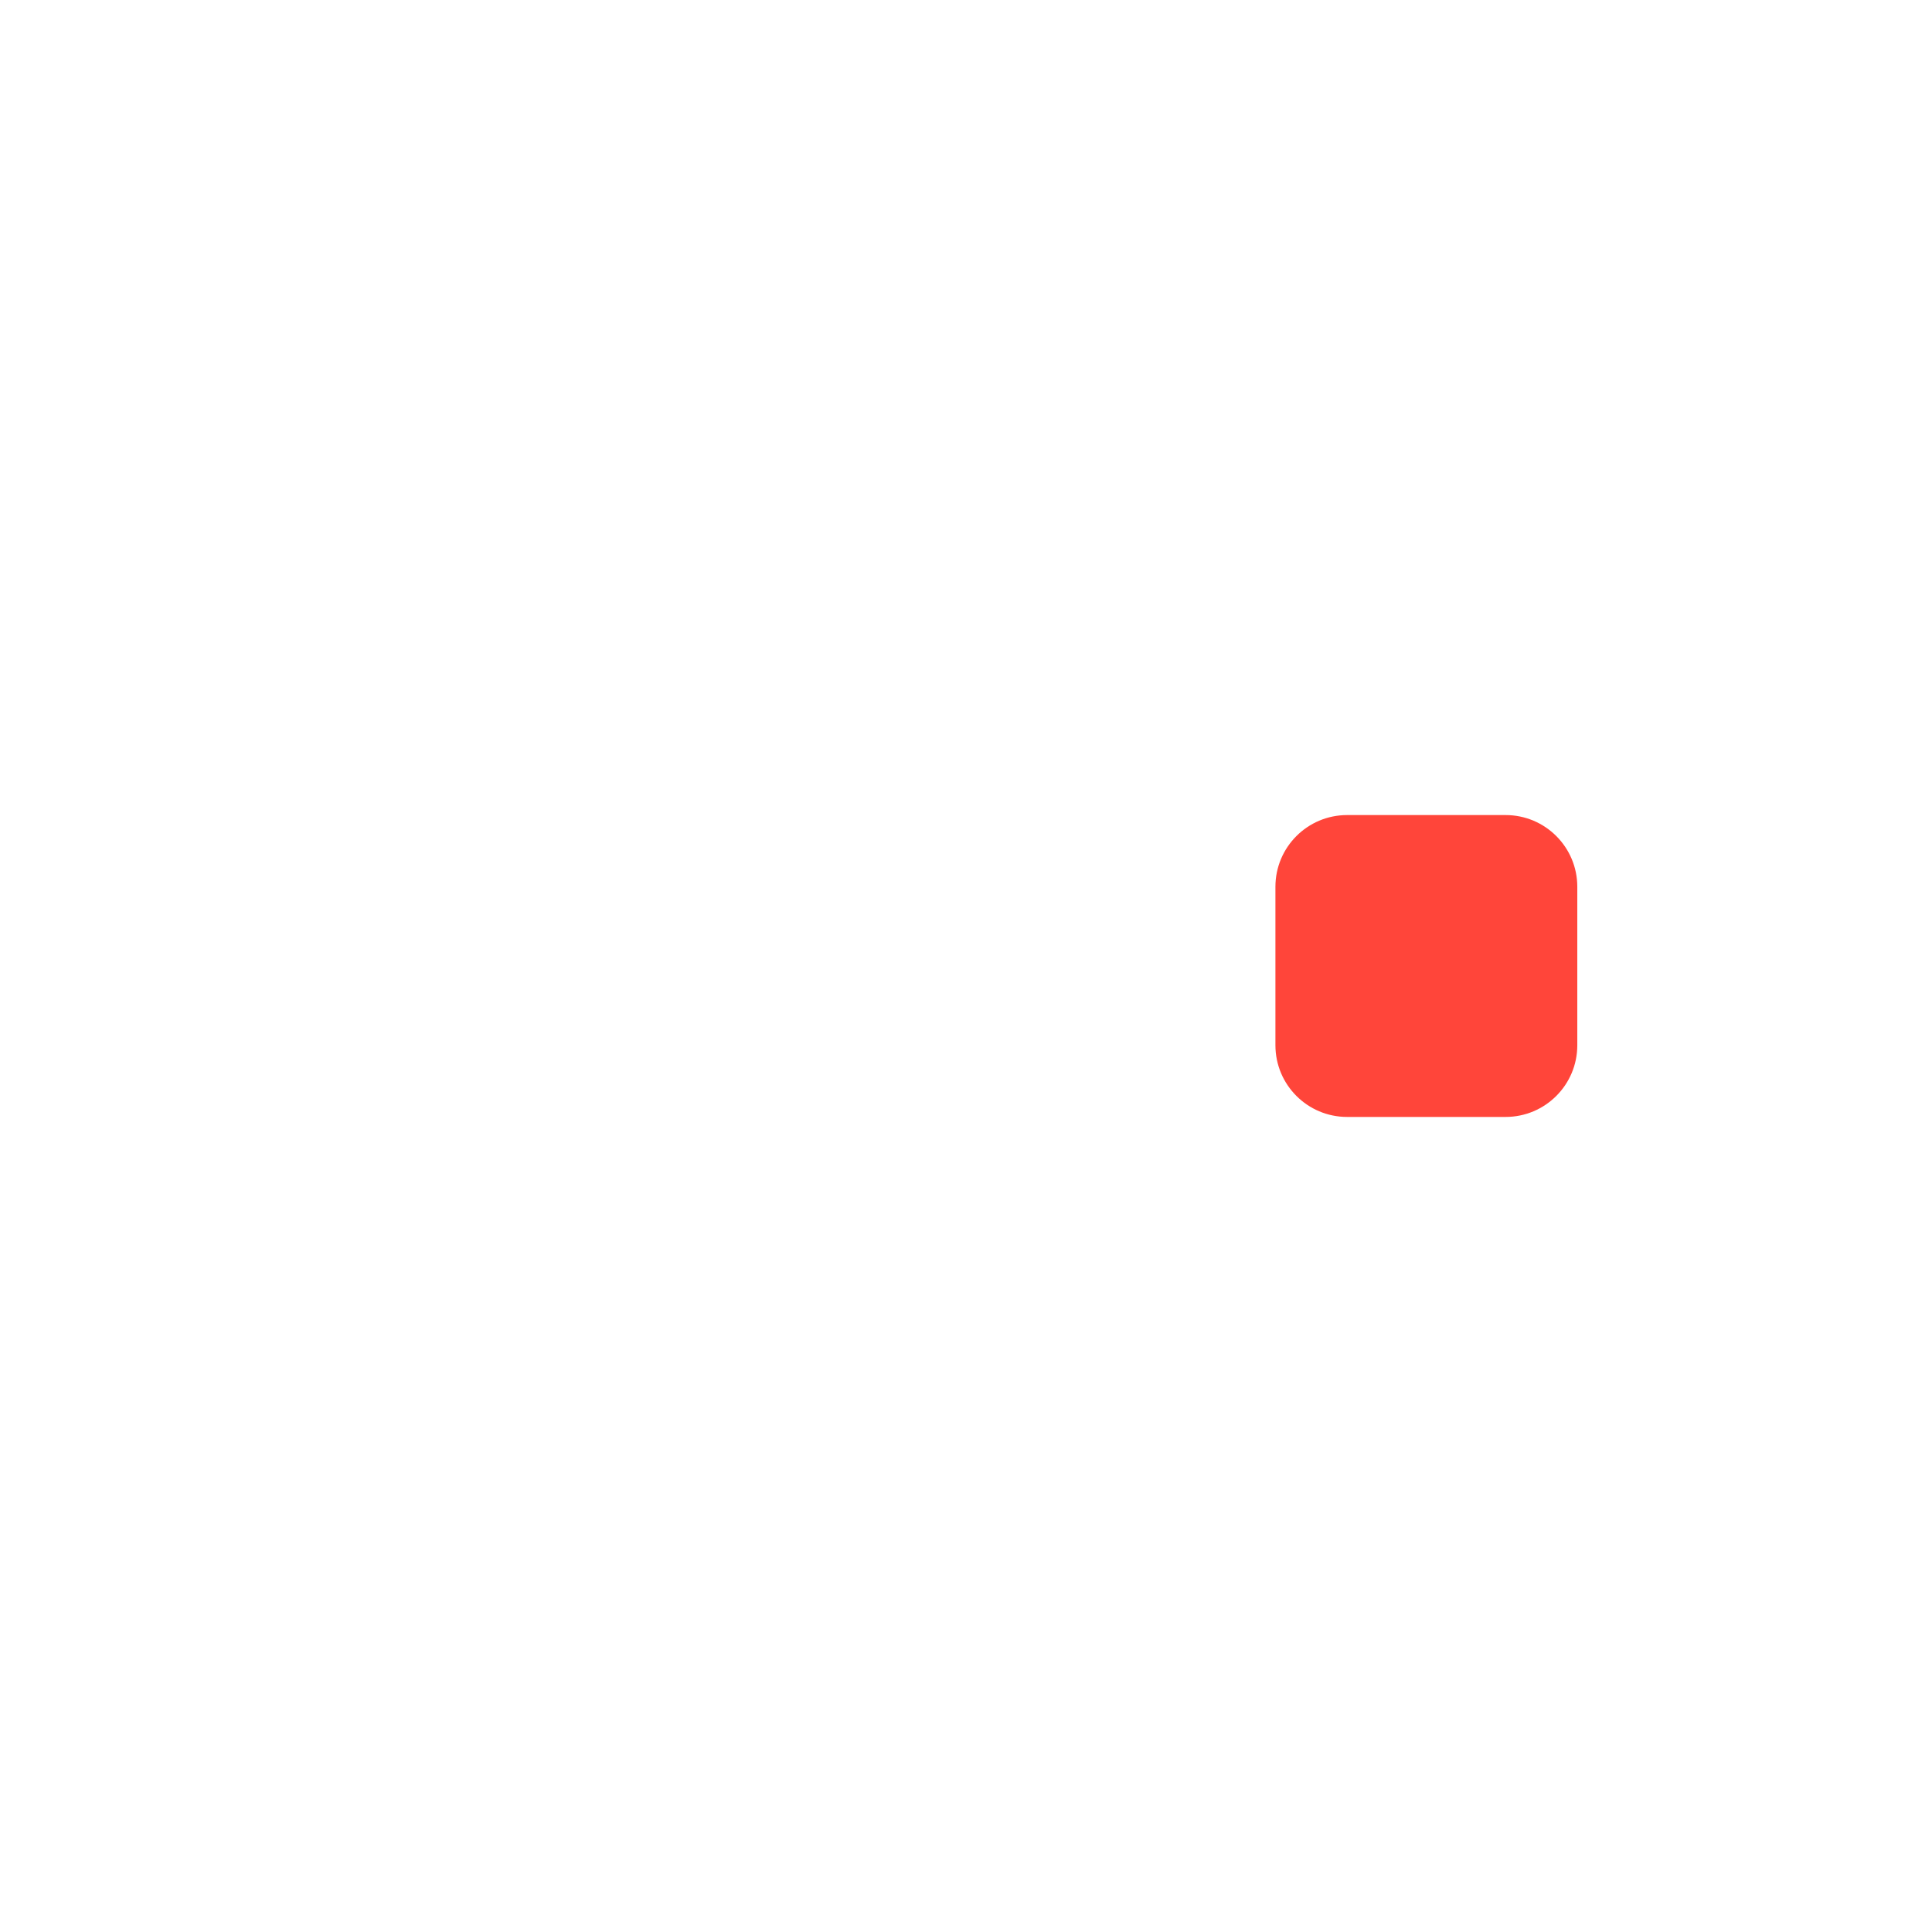
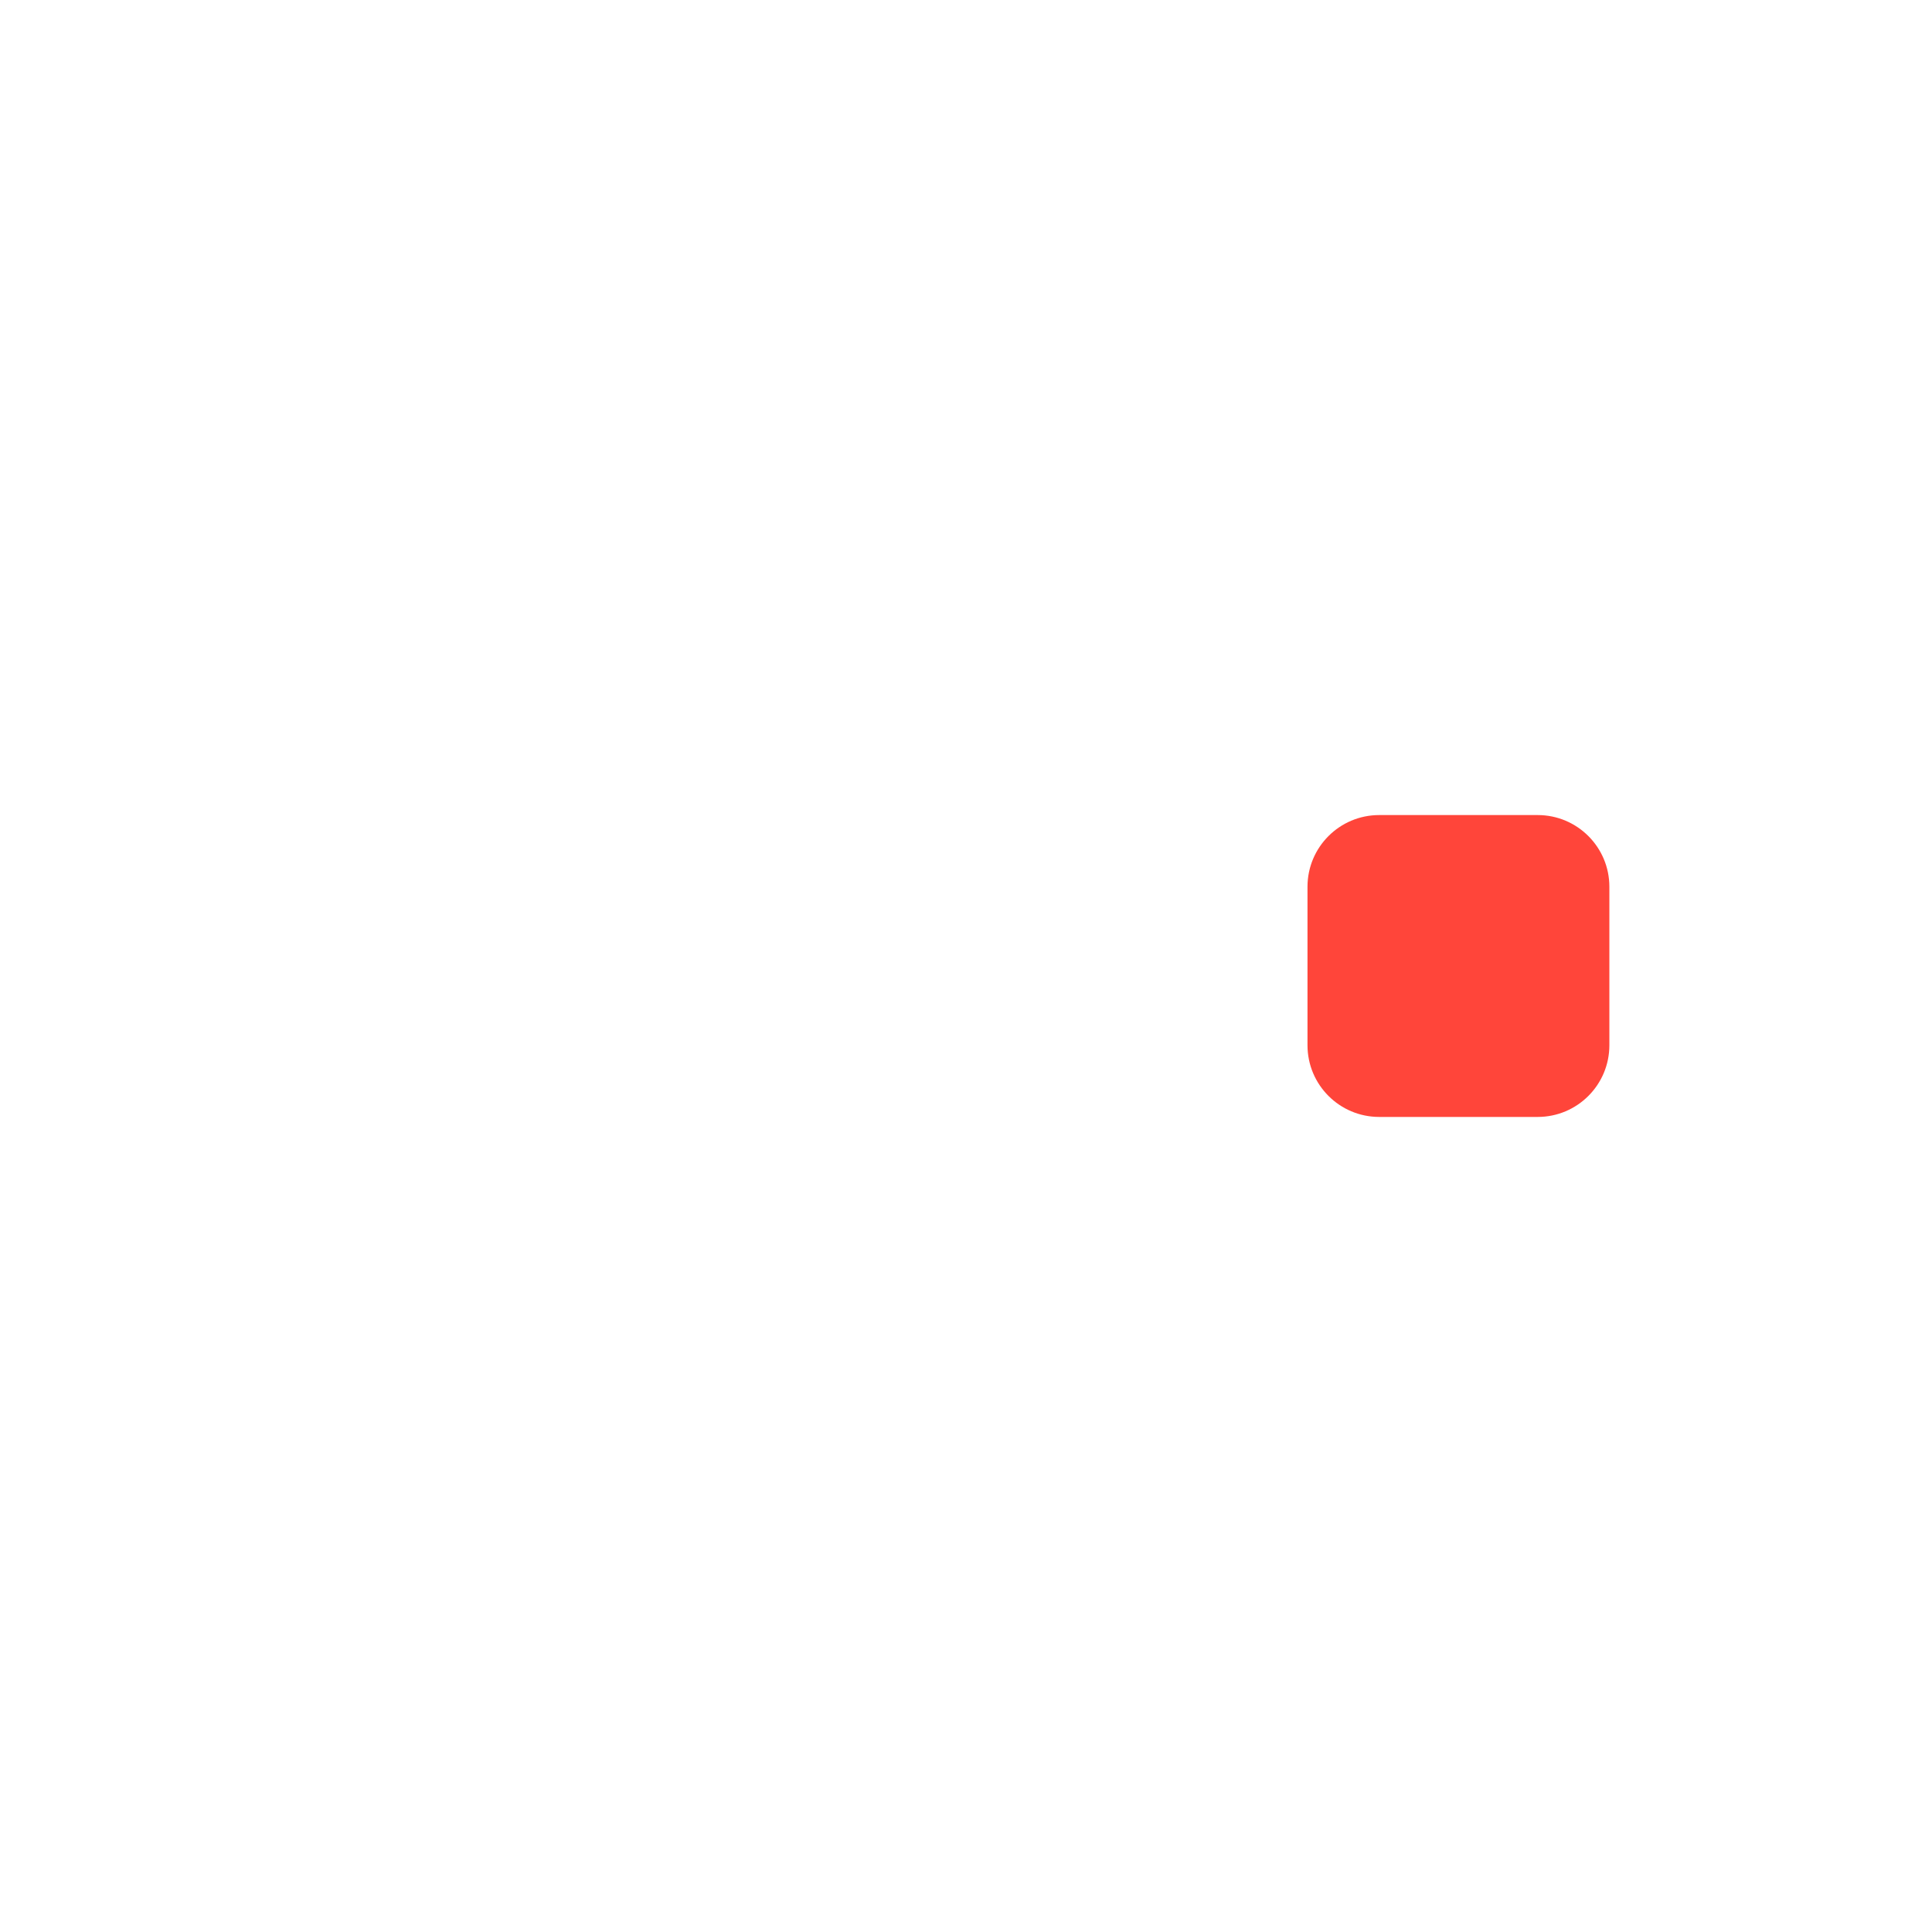
<svg xmlns="http://www.w3.org/2000/svg" width="1024" height="1024" viewBox="0 0 1024 1024">
-   <g transform="translate(0.0,0.0) scale(1.0)">
-     <rect x="676" y="432" width="160" height="160" rx="38" fill="#FF453A" />
+   <g transform="translate(17.0,0)">
+     <g transform="translate(0.0,0.0) scale(1.0)">
+       <rect x="676" y="432" width="160" height="160" rx="38" fill="#FF453A" />
+     </g>
  </g>
</svg>
